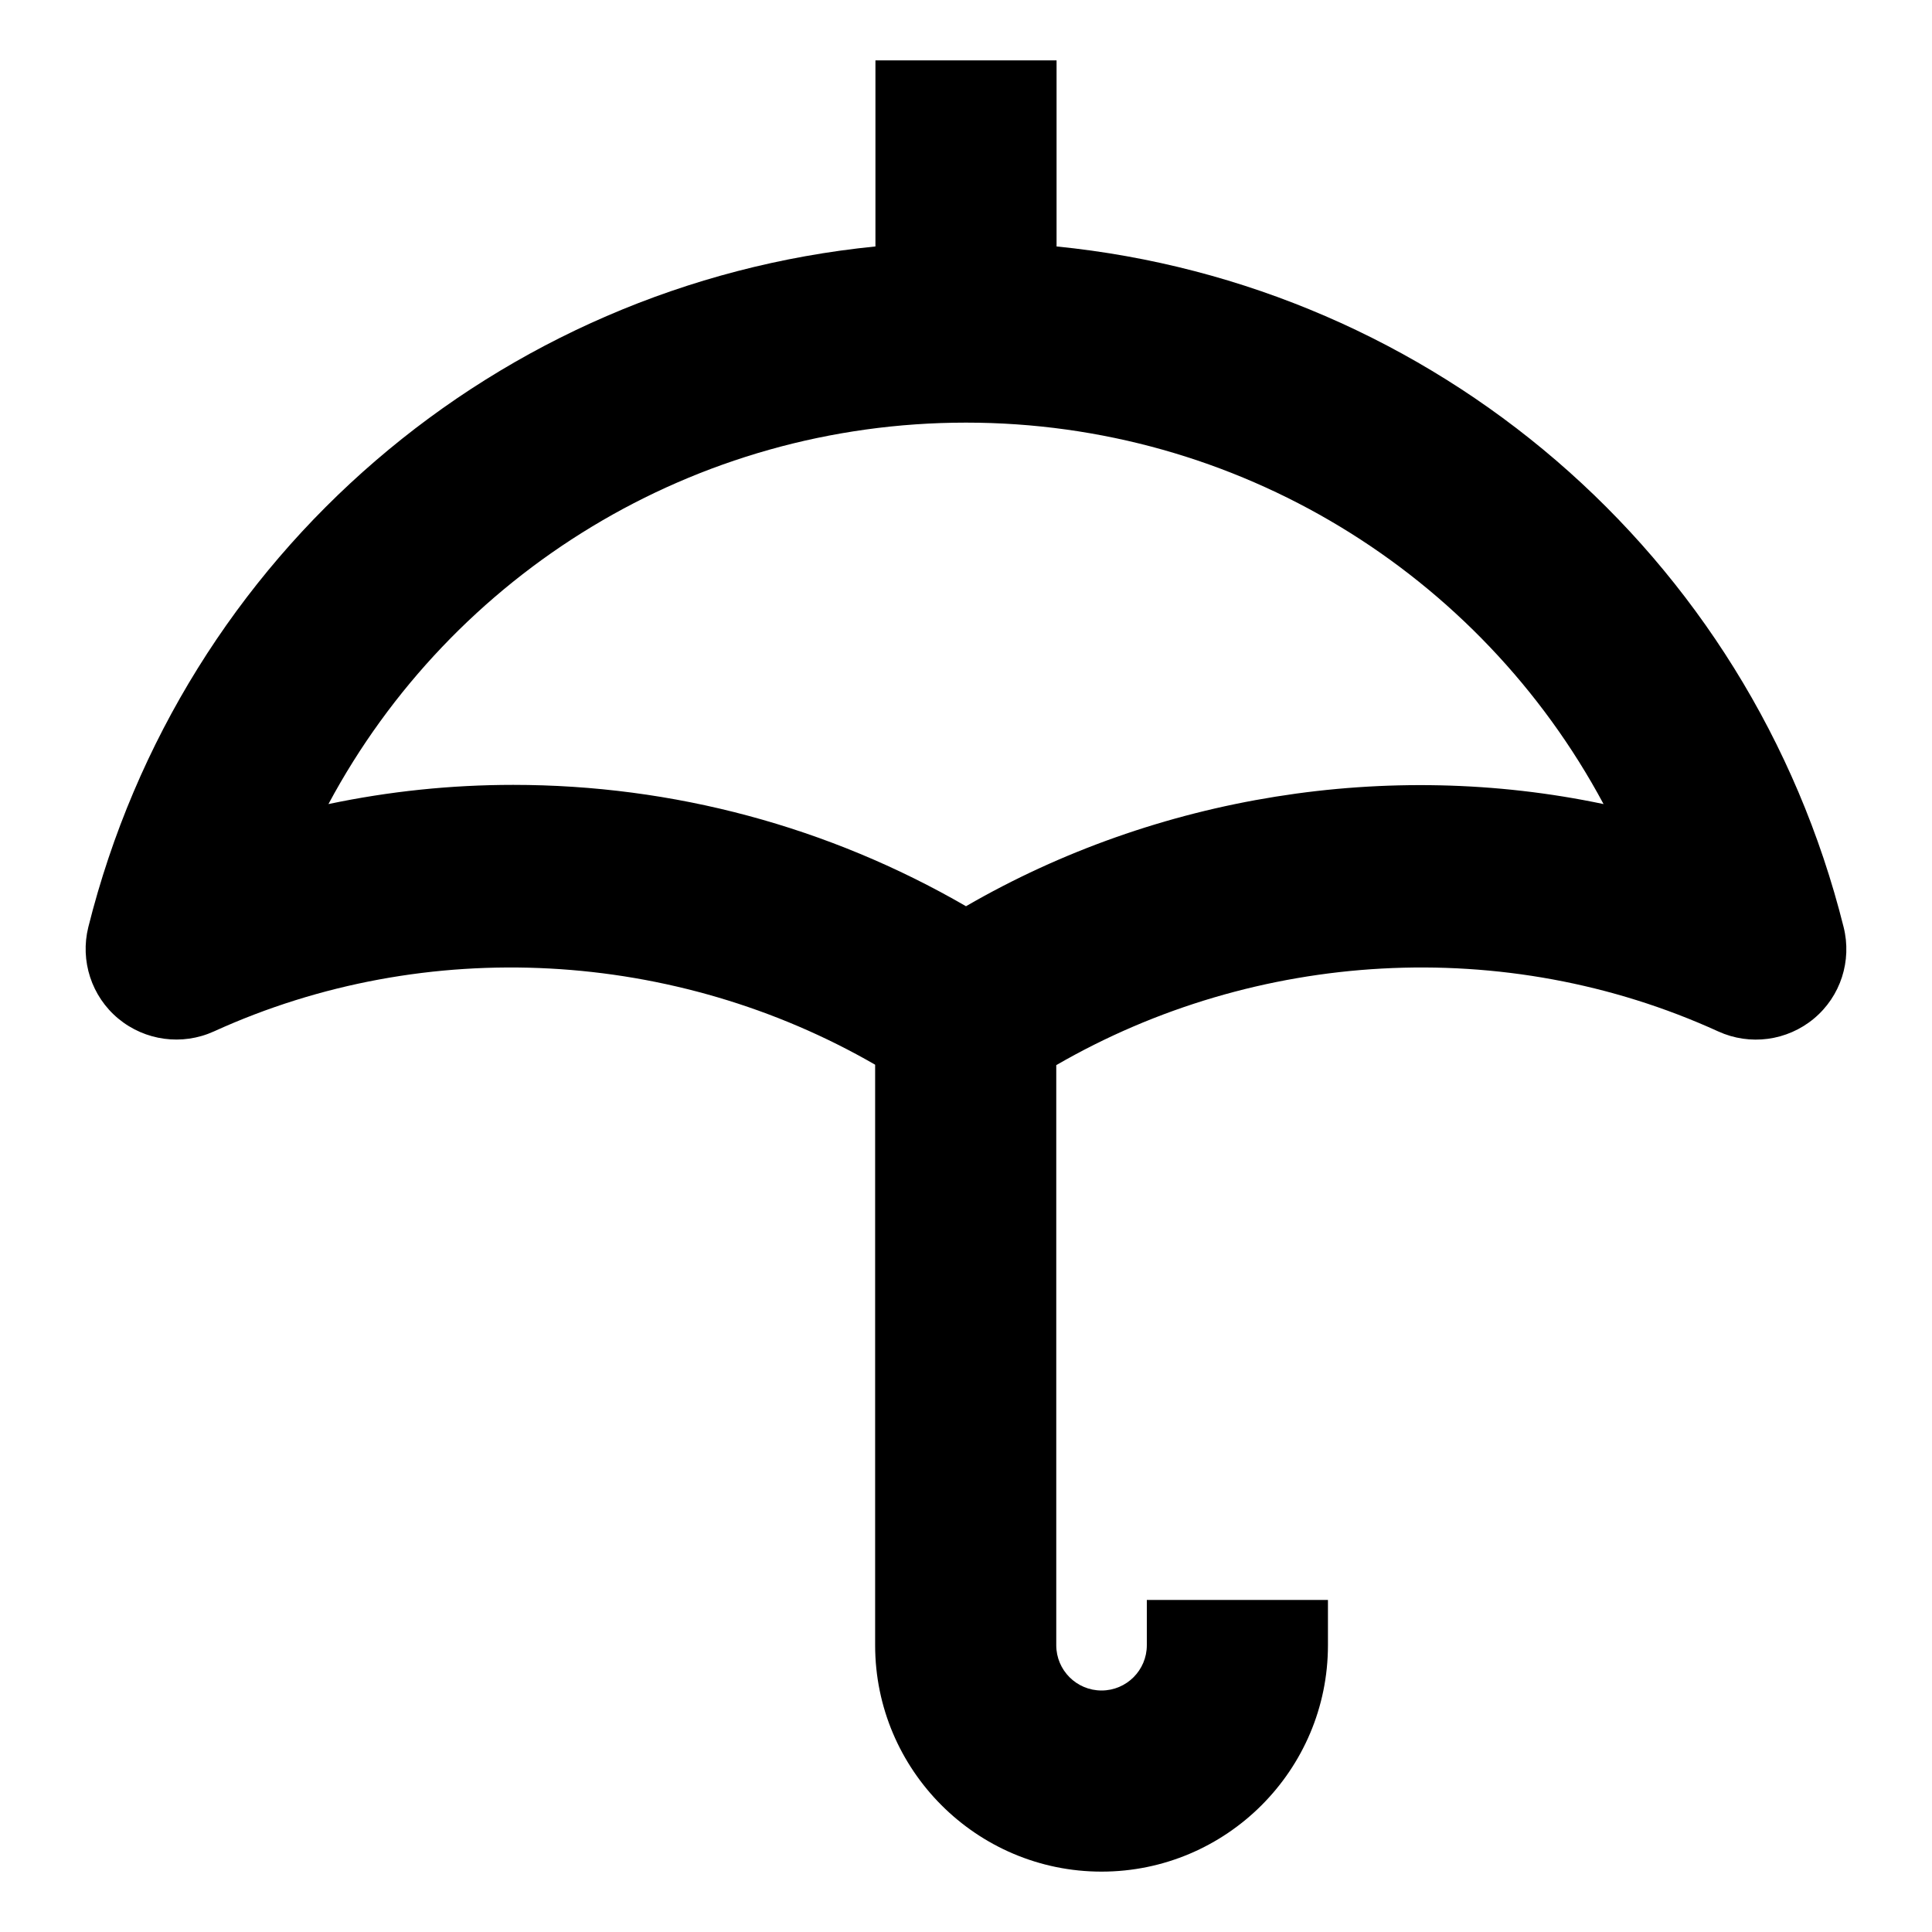
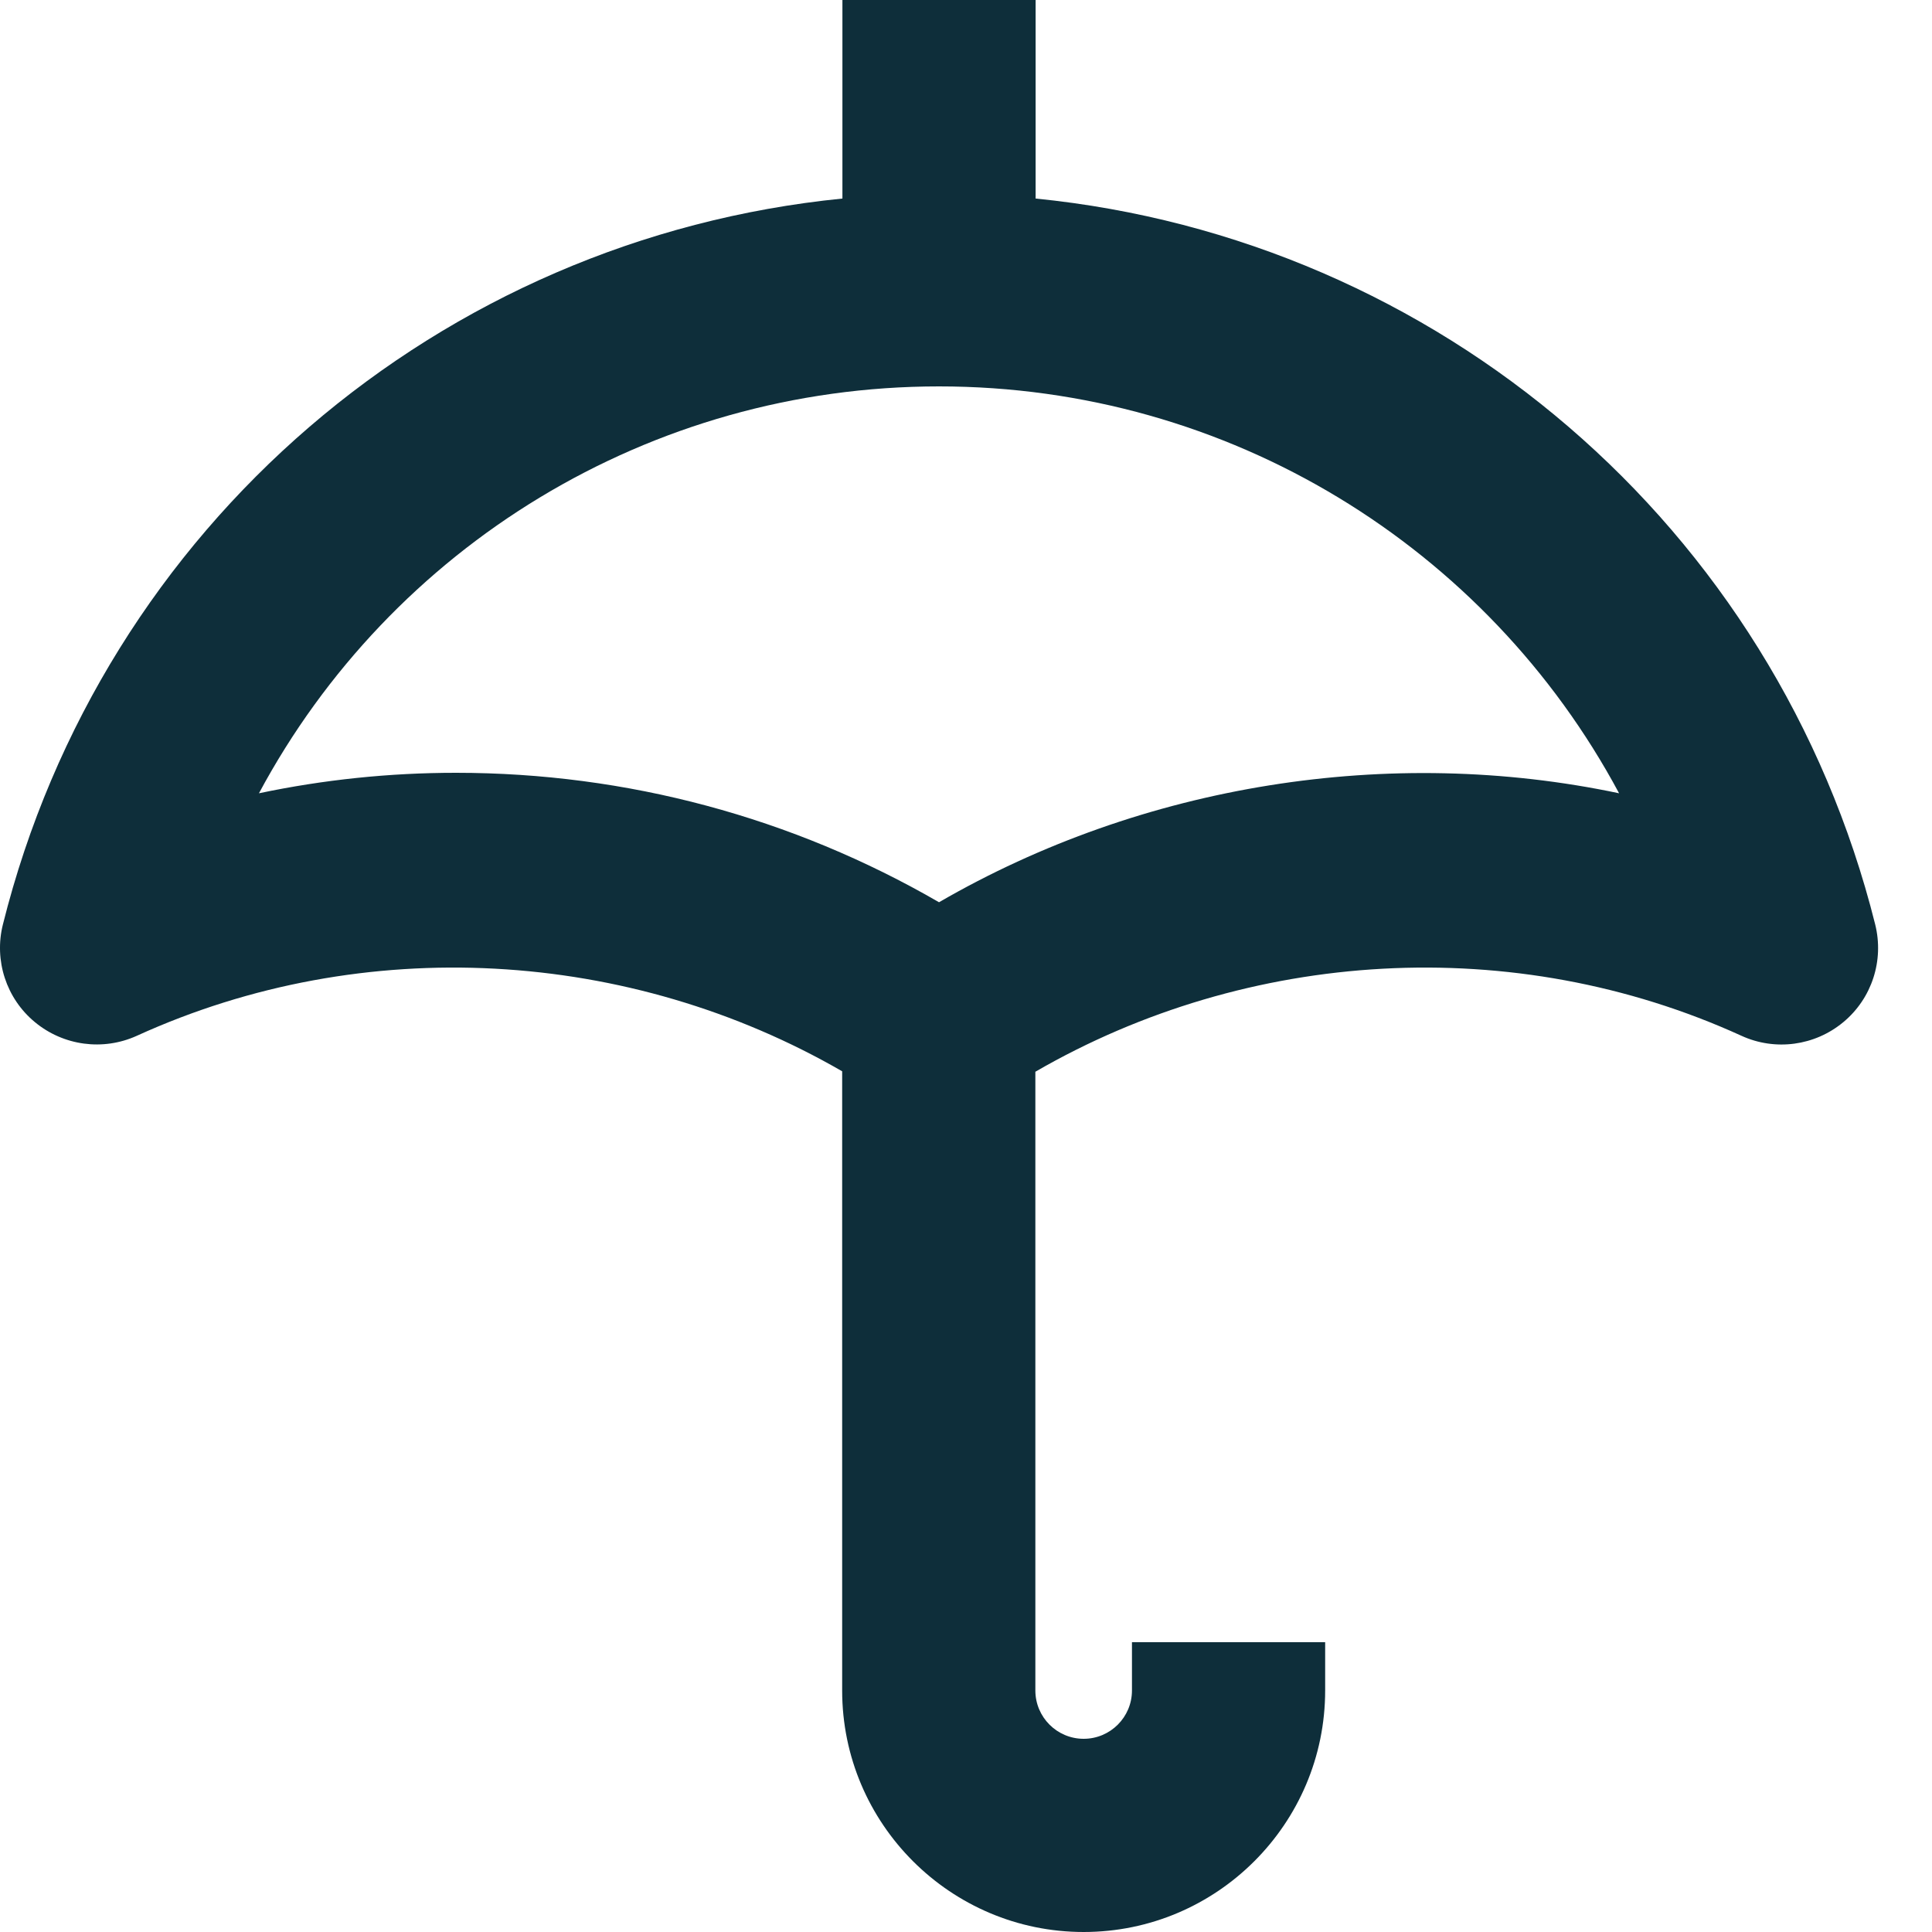
- <svg xmlns="http://www.w3.org/2000/svg" width="32" height="32" viewBox="0 0 32 32">
-   <path d="M30.536 15.355C28.987 9.16 23.74 4.705 17.5 4.082V1H14.5V4.082C8.26 4.705 3.013 9.16 1.463 15.355C1.324 15.913 1.516 16.504 1.96 16.872C2.404 17.239 3.017 17.322 3.542 17.084C7.073 15.475 11.195 15.73 14.495 17.635V27.25C14.495 29.319 16.178 31 18.245 31C20.312 31 21.995 29.319 21.995 27.25V26.5H18.995V27.25C18.995 27.664 18.659 28 18.245 28C17.831 28 17.495 27.664 17.495 27.25V17.642C20.797 15.732 24.926 15.472 28.46 17.084C28.984 17.323 29.599 17.241 30.043 16.872C30.487 16.503 30.676 15.913 30.536 15.355ZM16 15.01C13.724 13.693 11.152 13 8.5 13C7.465 13 6.442 13.107 5.44 13.318C7.49 9.492 11.501 7 16 7C20.498 7 24.509 9.492 26.56 13.318C22.994 12.566 19.163 13.178 16 15.01Z" />
+ <svg xmlns="http://www.w3.org/2000/svg" width="30px" height="30px" viewBox="0 0 30 30" version="1.1">
+   <g id="Page-1" stroke="none" stroke-width="1" fill="none" fill-rule="evenodd">
+     <g id="precipitation" fill="#0E2E3A" fill-rule="nonzero">
+       <path d="M29.118,14.355 C27.568,8.16 22.321,3.705 16.081,3.083 L16.081,0 L13.081,0 L13.081,3.083 C6.841,3.705 1.594,8.16 0.045,14.355 C-0.095,14.913 0.097,15.504 0.541,15.871 C0.985,16.239 1.599,16.322 2.124,16.084 C5.655,14.475 9.777,14.73 13.077,16.635 L13.077,26.25 C13.077,28.319 14.76,30 16.827,30 C18.894,30 20.577,28.319 20.577,26.25 L20.577,25.5 L17.577,25.5 L17.577,26.25 C17.577,26.664 17.241,27 16.827,27 C16.413,27 16.077,26.664 16.077,26.25 L16.077,16.642 C19.378,14.732 23.508,14.472 27.042,16.084 C27.565,16.323 28.18,16.241 28.624,15.871 C29.068,15.502 29.257,14.913 29.118,14.355 Z M14.581,14.01 C12.306,12.693 9.733,12 7.081,12 C6.046,12 5.023,12.107 4.021,12.318 C6.072,8.492 10.083,6 14.581,6 C19.08,6 23.091,8.492 25.141,12.318 C21.576,11.566 17.745,12.178 14.581,14.01 Z" id="Shape" />
+     </g>
+   </g>
</svg>
